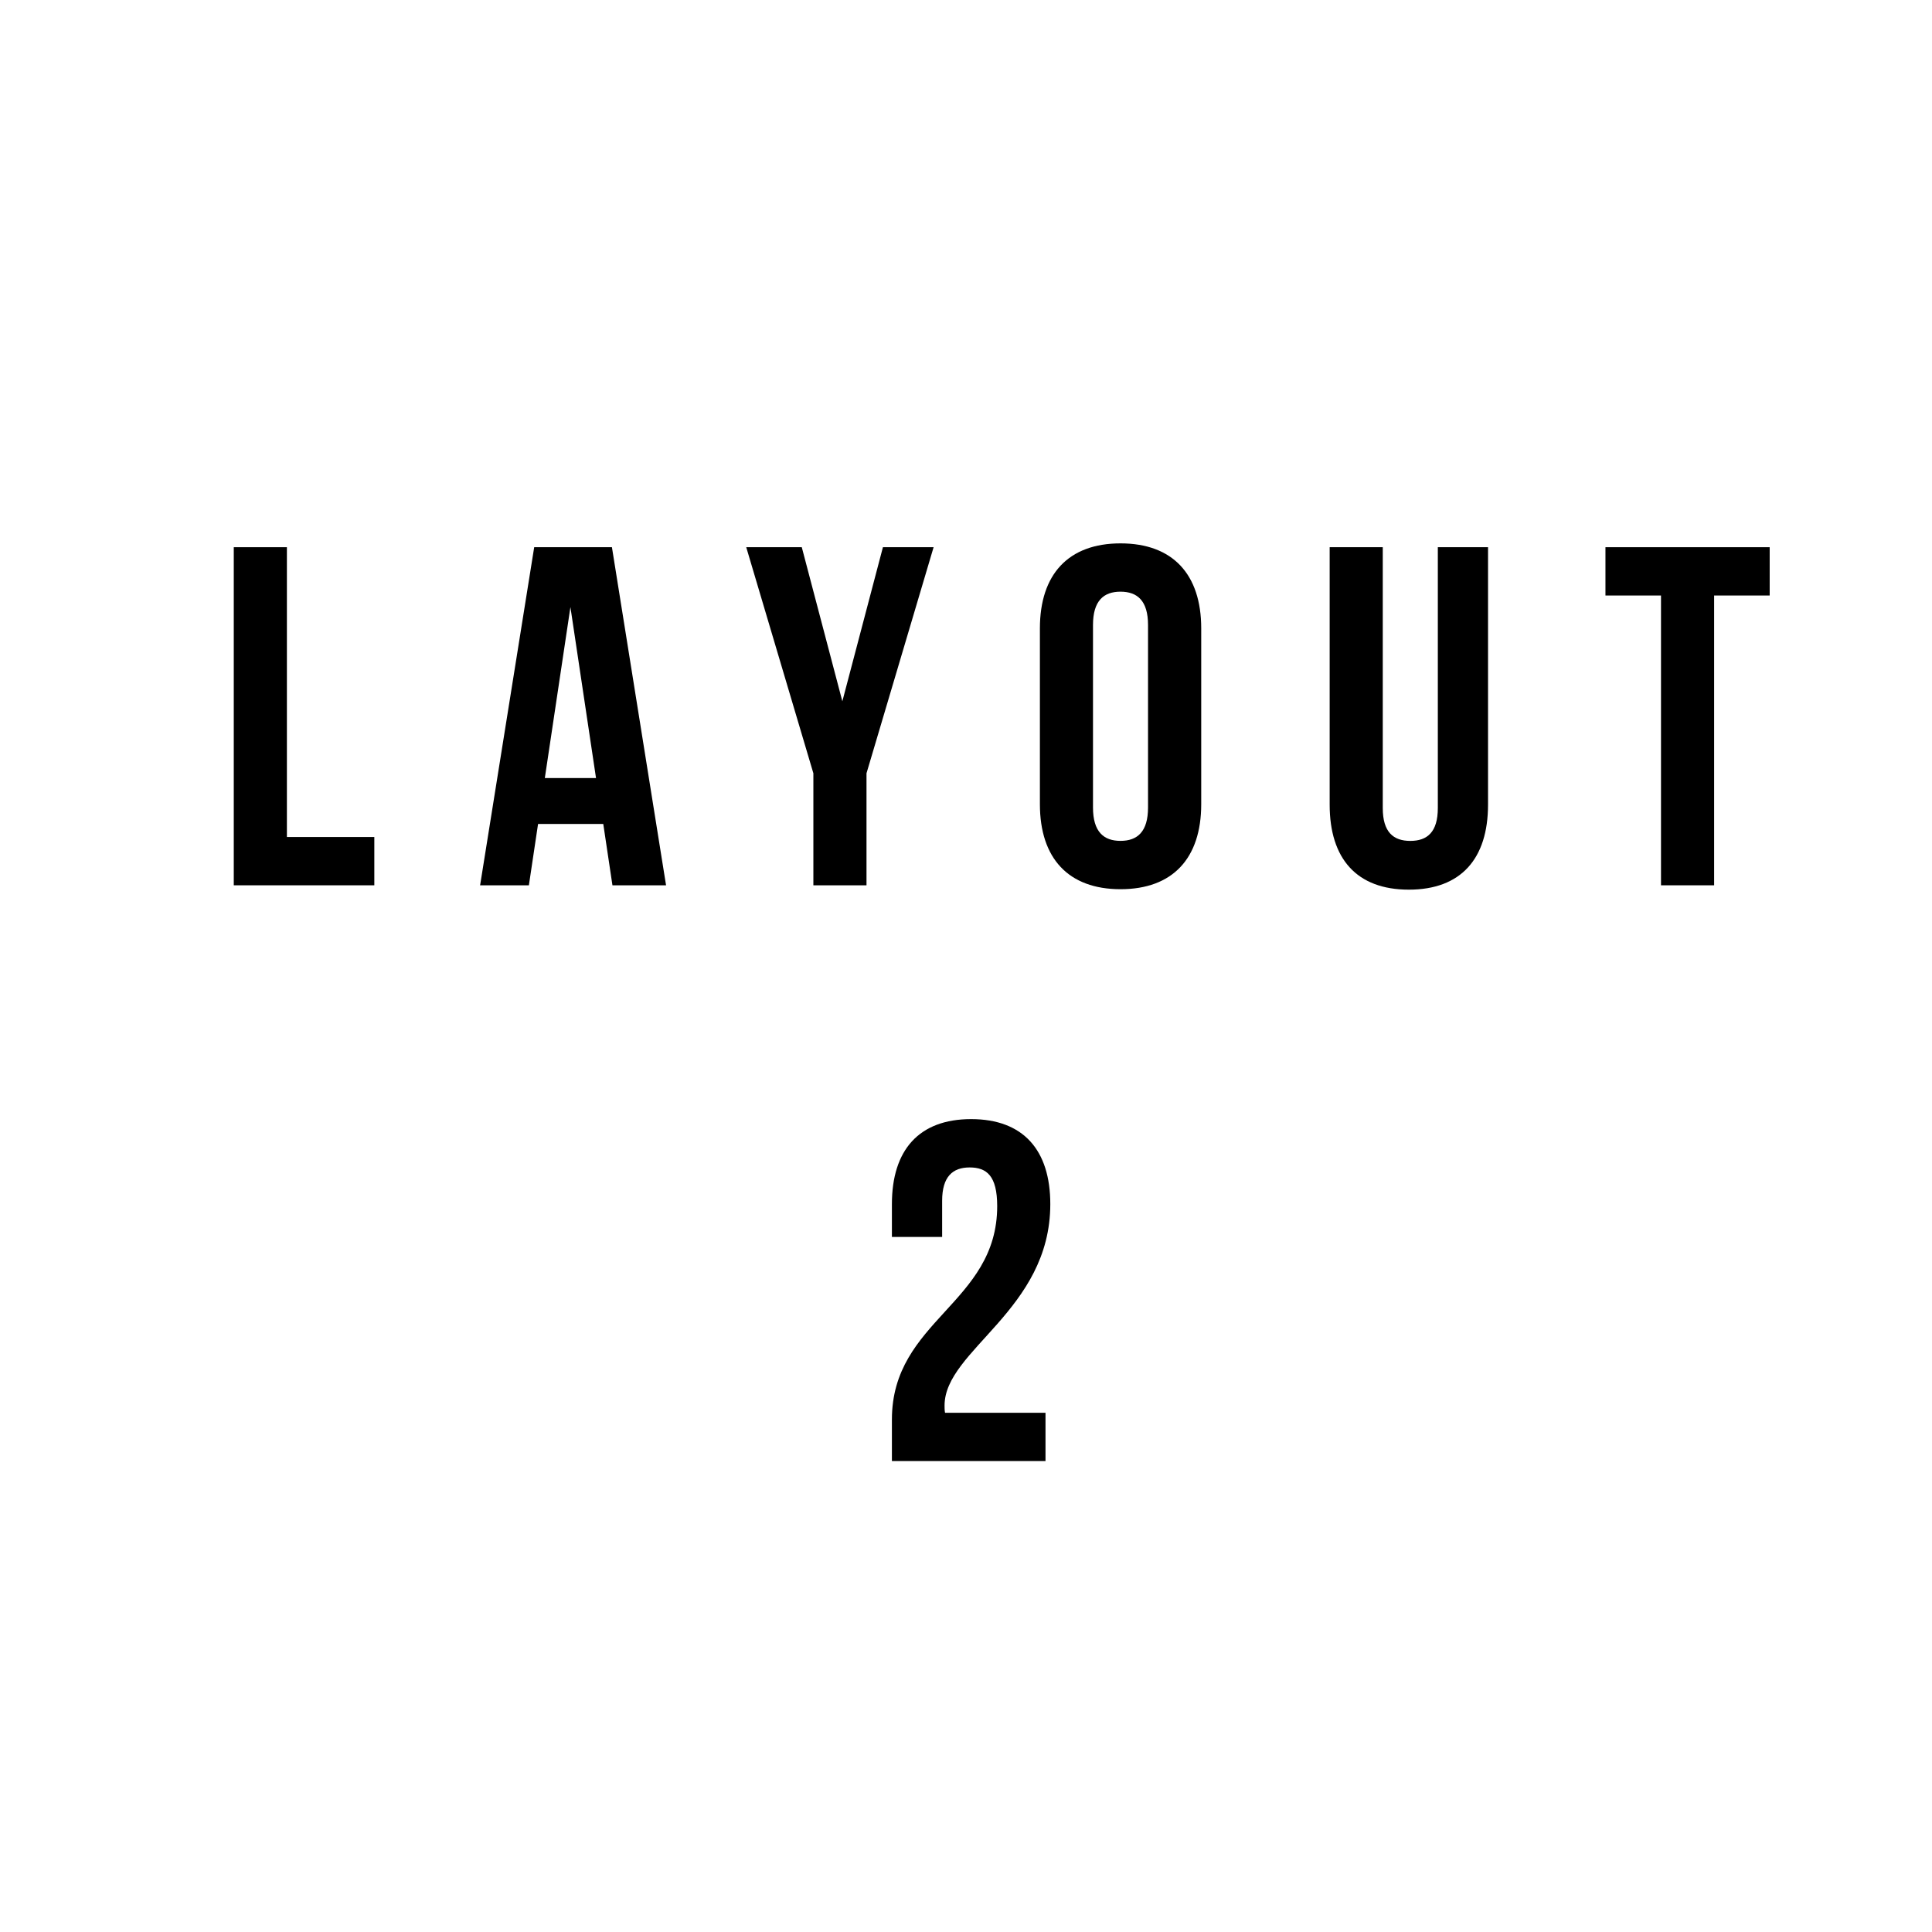
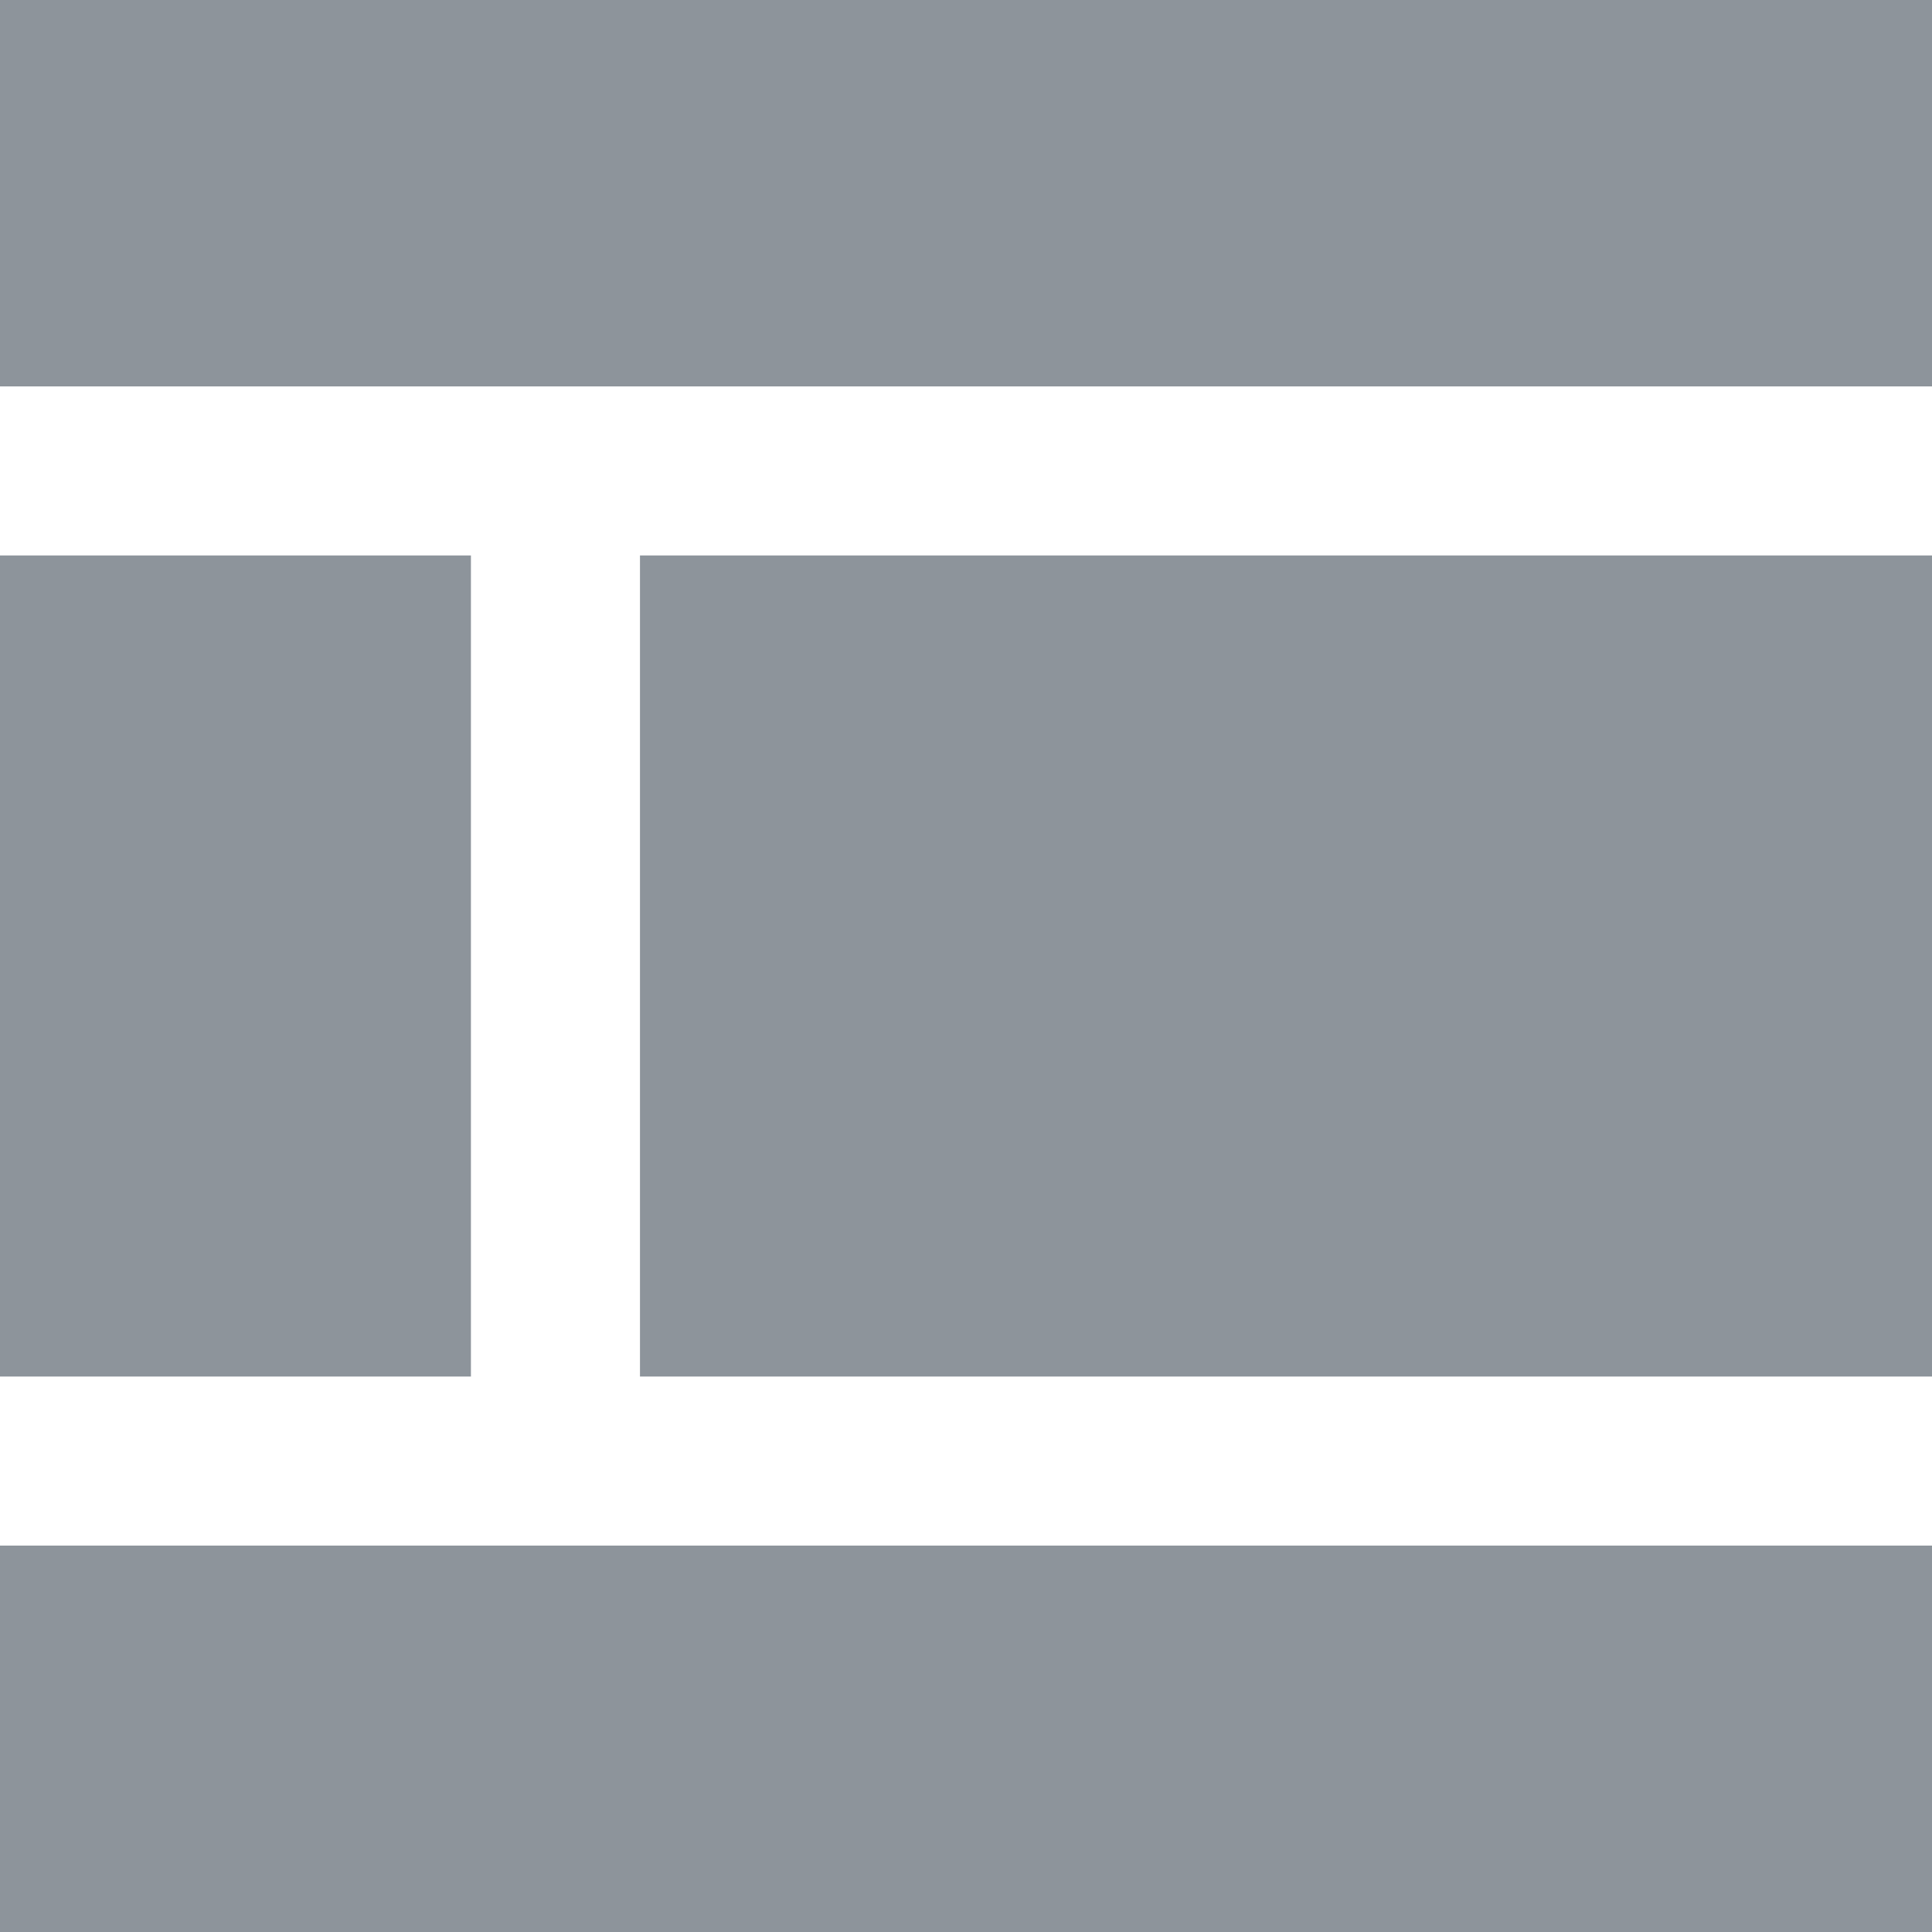
<svg xmlns="http://www.w3.org/2000/svg" version="1.1" id="Layer_1" x="0px" y="0px" width="60px" height="60px" viewBox="0 0 60 60" enable-background="new 0 0 60 60" xml:space="preserve">
-   <rect y="16.875" fill="none" width="60" height="32.125" />
-   <g enable-background="new    ">
-     <path d="M30.113,36.256c-0.525,0-0.854,0.284-0.854,1.034v1.125h-1.56v-1.02c0-1.68,0.84-2.64,2.46-2.64   c1.619,0,2.459,0.96,2.459,2.64c0,3.3-3.284,4.529-3.284,6.255c0,0.074,0,0.149,0.015,0.225h3.12v1.5h-4.77v-1.29   c0-3.09,3.27-3.6,3.27-6.63C30.968,36.511,30.639,36.256,30.113,36.256z" />
-   </g>
-   <polyline fill="none" points="1,49.119 1,16.994 61,16.994 61,49.119 " />
-   <g enable-background="new    ">
-     <g>
-       <path d="M7.26,16.994h1.65v9h2.715v1.5H7.26V16.994z" />
-     </g>
-     <g>
-       <path d="M20.685,27.494H19.02l-0.285-1.905h-2.025l-0.285,1.905H14.91l1.68-10.5h2.414L20.685,27.494z M16.92,24.164h1.59    l-0.795-5.31L16.92,24.164z" />
-     </g>
-     <g>
-       <path d="M25.26,24.015l-2.085-7.021H24.9l1.26,4.785l1.26-4.785h1.574l-2.084,7.021v3.479h-1.65V24.015z" />
-     </g>
-     <g>
-       <path d="M32.295,19.515c0-1.68,0.885-2.64,2.504-2.64c1.621,0,2.506,0.96,2.506,2.64v5.46c0,1.68-0.885,2.64-2.506,2.64    c-1.619,0-2.504-0.96-2.504-2.64V19.515z M33.944,25.079c0,0.75,0.33,1.035,0.854,1.035c0.525,0,0.855-0.285,0.855-1.035v-5.67    c0-0.75-0.33-1.034-0.855-1.034c-0.524,0-0.854,0.284-0.854,1.034V25.079z" />
-     </g>
-     <g>
-       <path d="M42.943,16.994v8.1c0,0.75,0.33,1.021,0.855,1.021s0.855-0.271,0.855-1.021v-8.1h1.559v7.995c0,1.68-0.84,2.64-2.459,2.64    s-2.459-0.96-2.459-2.64v-7.995H42.943z" />
-     </g>
-     <g>
-       <path d="M49.859,16.994h5.1v1.5h-1.725v9h-1.65v-9h-1.725V16.994z" />
-     </g>
-   </g>
+   <rect opacity="0.5" fill="#1B2938" width="60" height="12" />
+   <rect y="48" opacity="0.5" fill="#1B2938" width="60" height="12" />
+   <rect y="17.25" opacity="0.5" fill="#1B2938" width="14.625" height="25.5" />
+   <rect x="19.875" y="17.25" opacity="0.5" fill="#1B2938" width="40.125" height="25.5" />
</svg>
